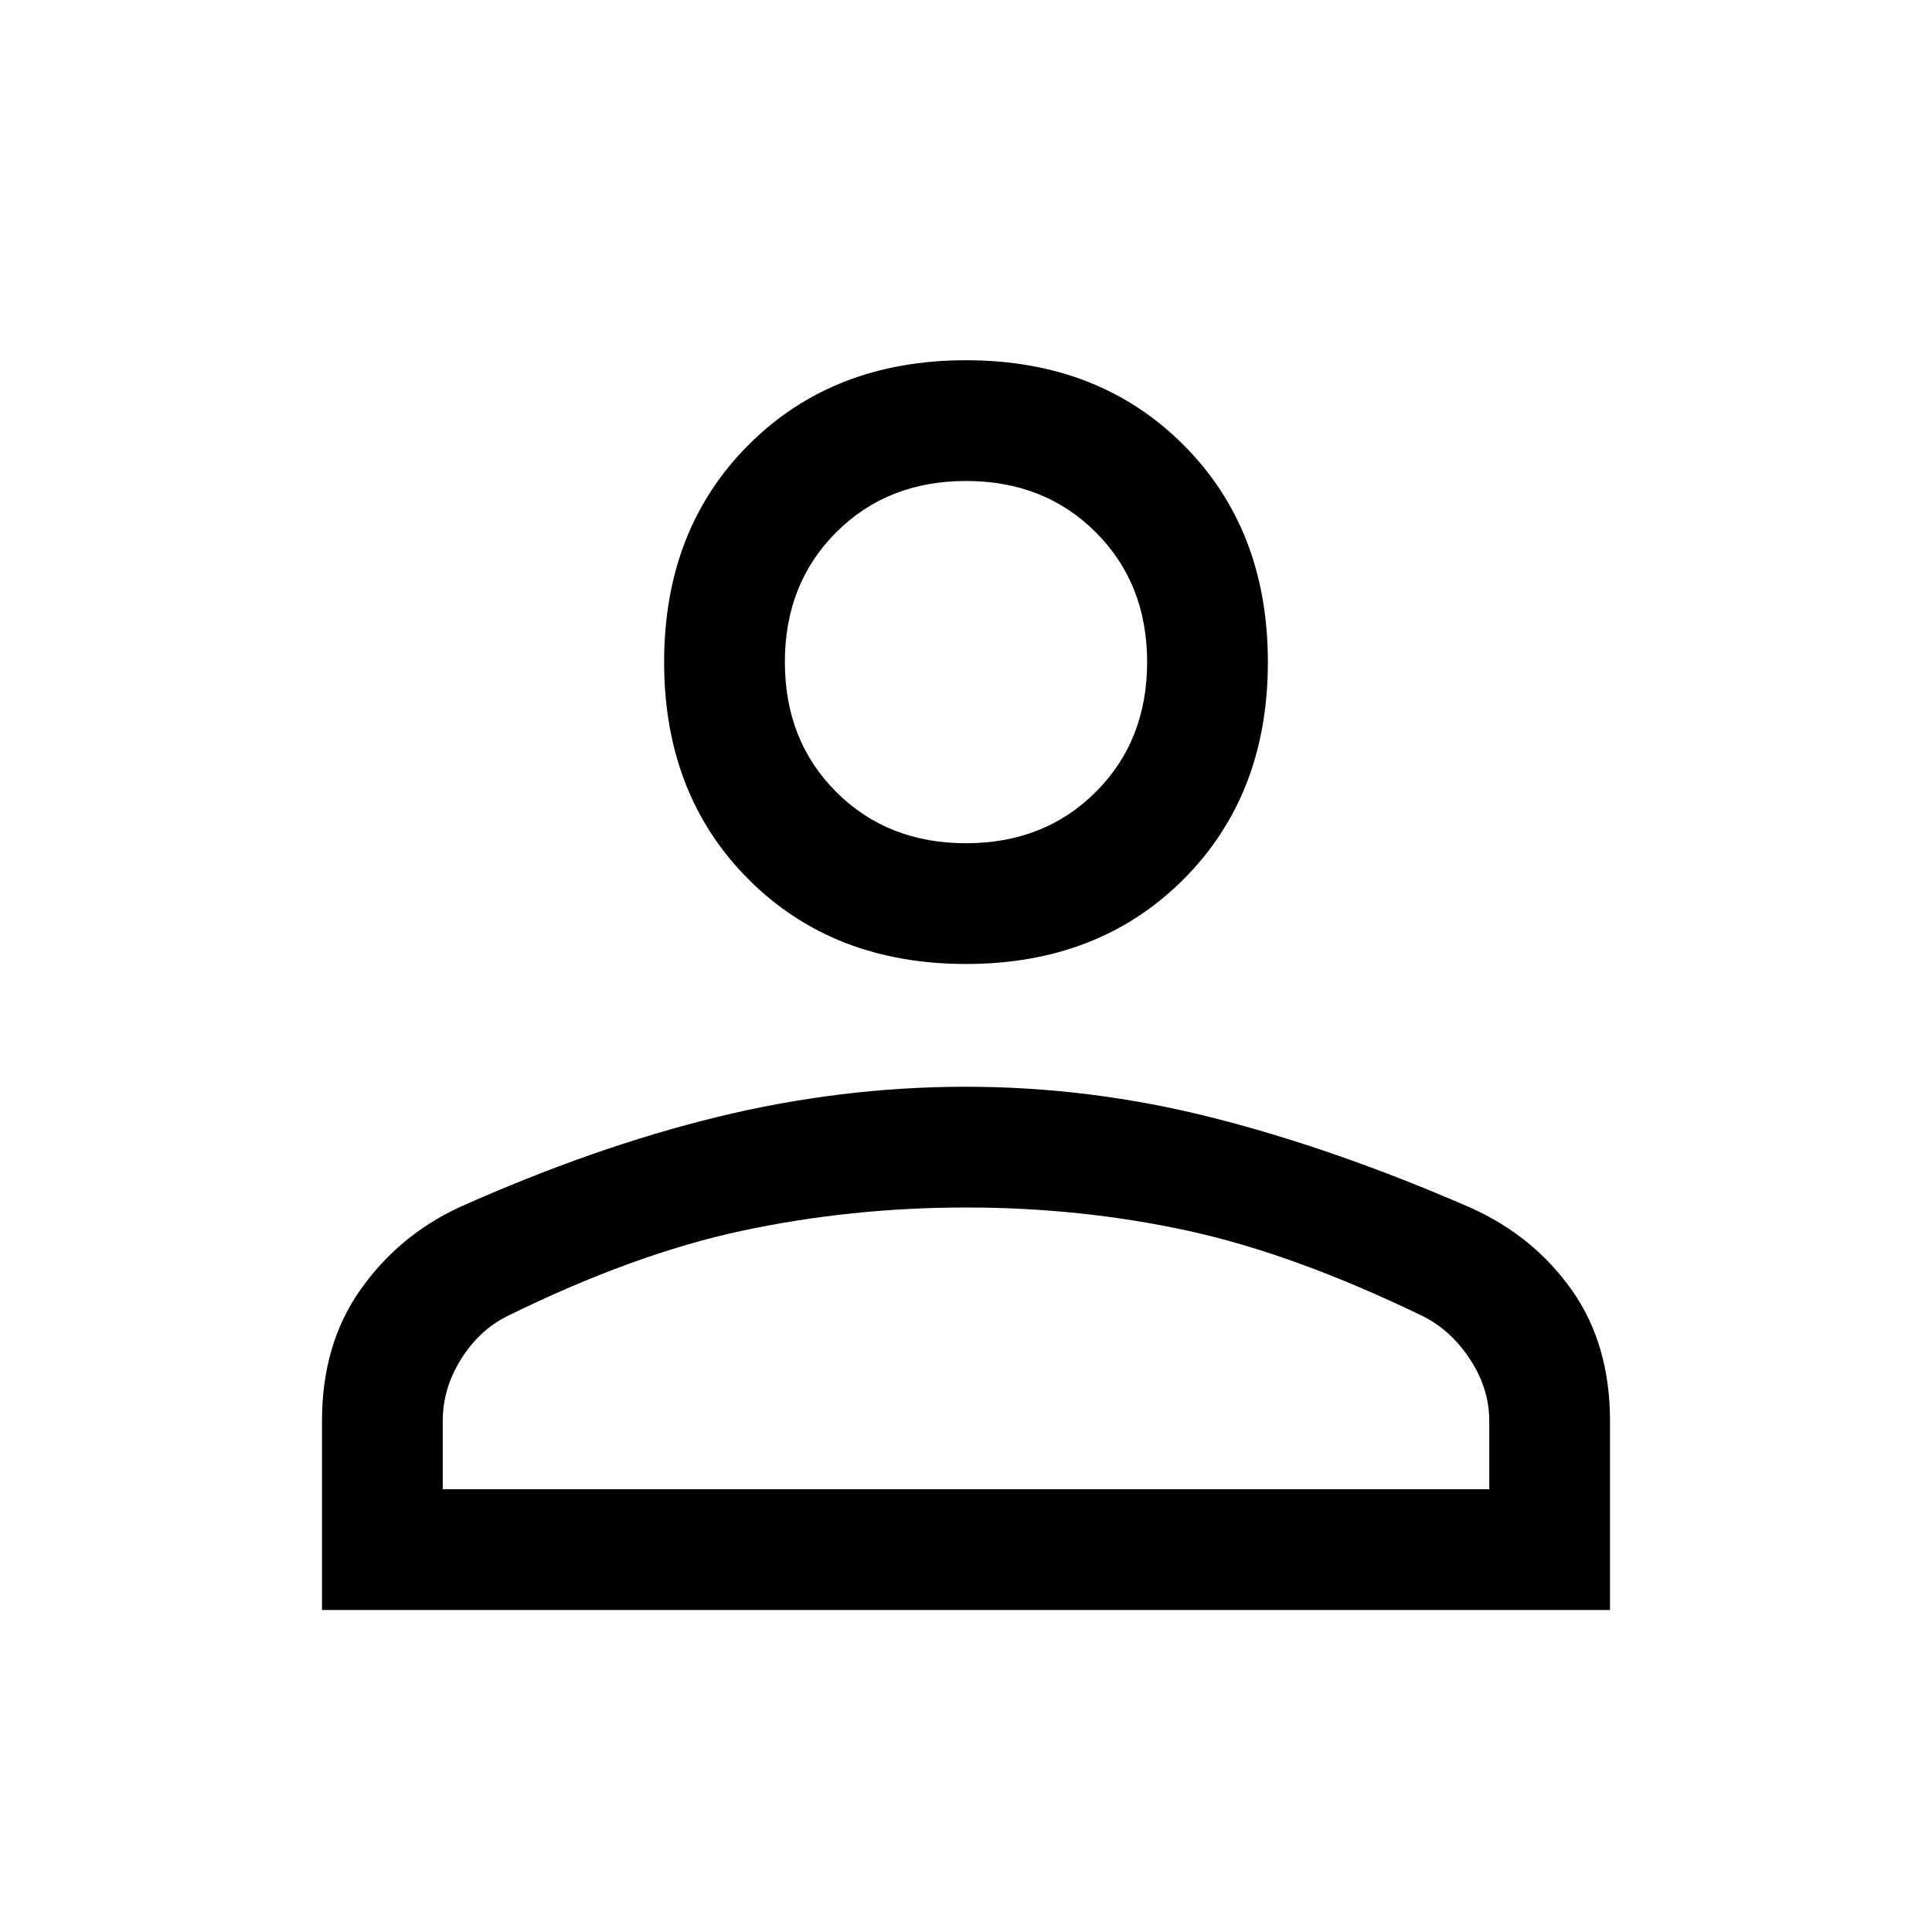
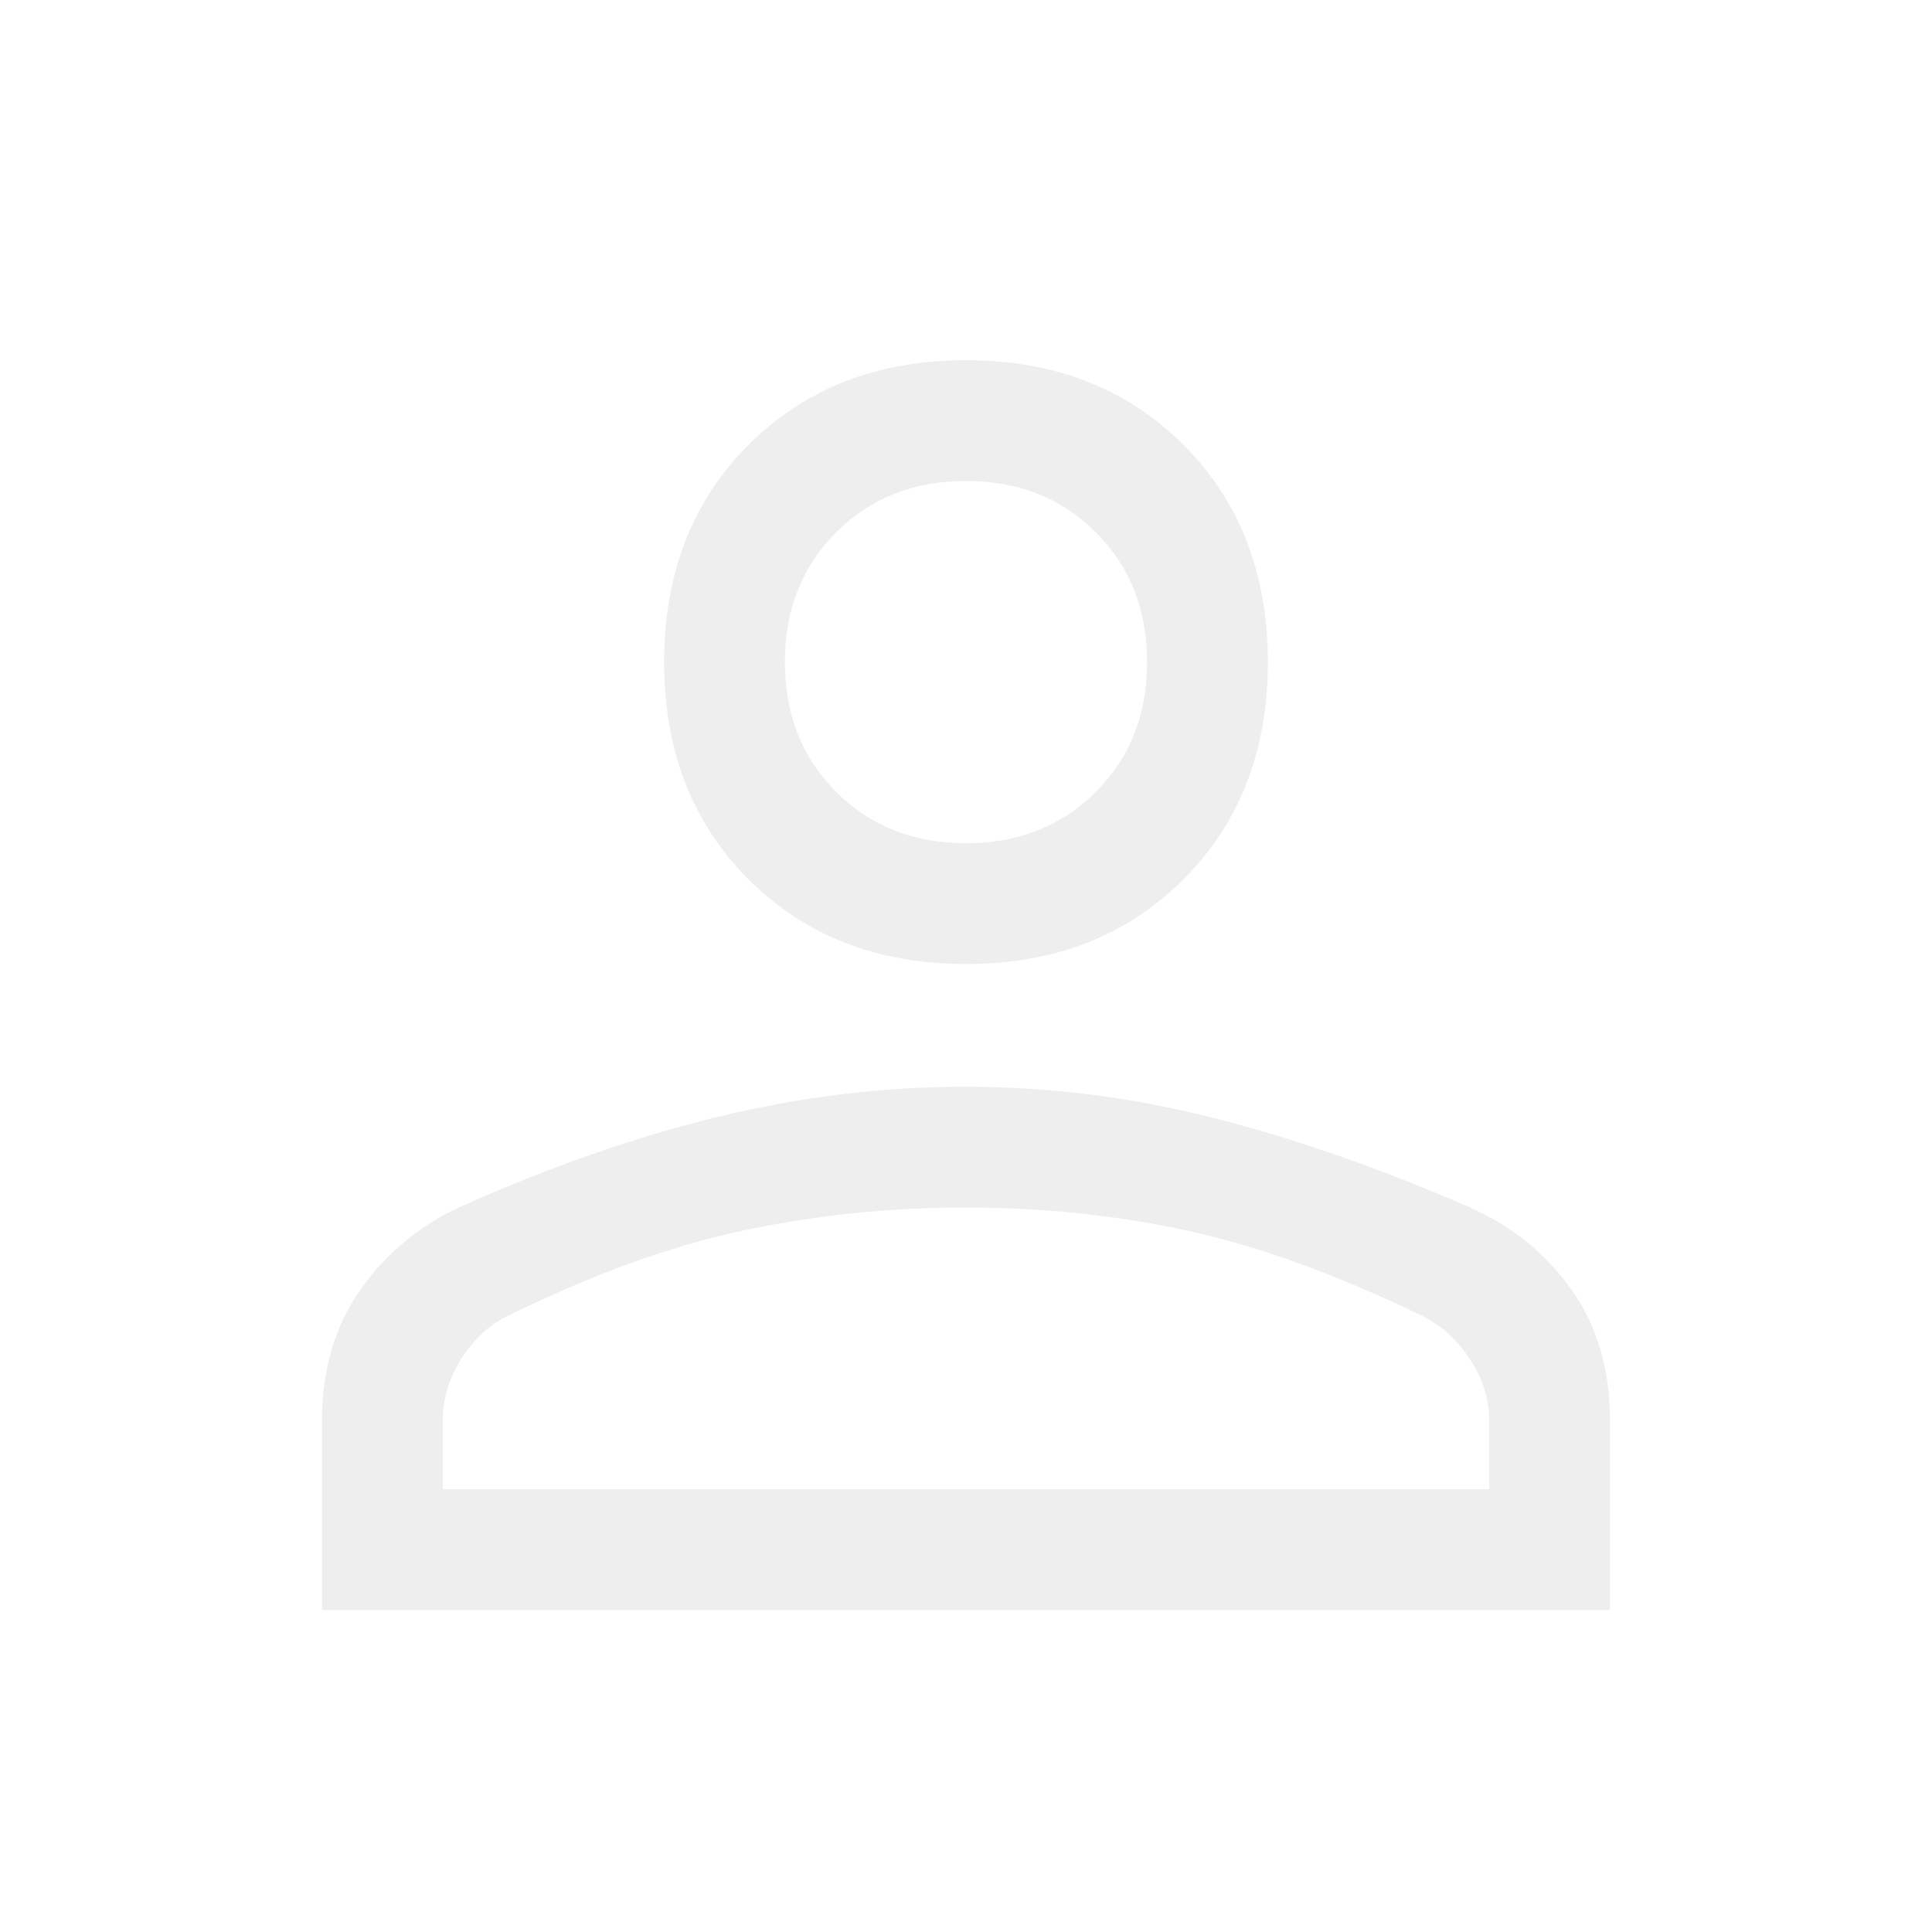
- <svg xmlns="http://www.w3.org/2000/svg" height="48" viewBox="0 96 960 960" width="48">
+ <svg xmlns="http://www.w3.org/2000/svg" height="48" viewBox="0 96 960 960" width="48" fill="#eee">
  <path d="M480 575q-66 0-108-42t-42-108q0-66 42-108t108-42q66 0 108 42t42 108q0 66-42 108t-108 42ZM160 896v-94q0-38 19-65t49-41q67-30 128.5-45T480 636q62 0 123 15.5t127.921 44.694q31.301 14.126 50.19 40.966Q800 764 800 802v94H160Zm60-60h520v-34q0-16-9.5-30.5T707 750q-64-31-117-42.5T480 696q-57 0-111 11.5T252 750q-14 7-23 21.5t-9 30.5v34Zm260-321q39 0 64.5-25.5T570 425q0-39-25.5-64.5T480 335q-39 0-64.5 25.5T390 425q0 39 25.5 64.5T480 515Zm0-90Zm0 411Z" />
</svg>
